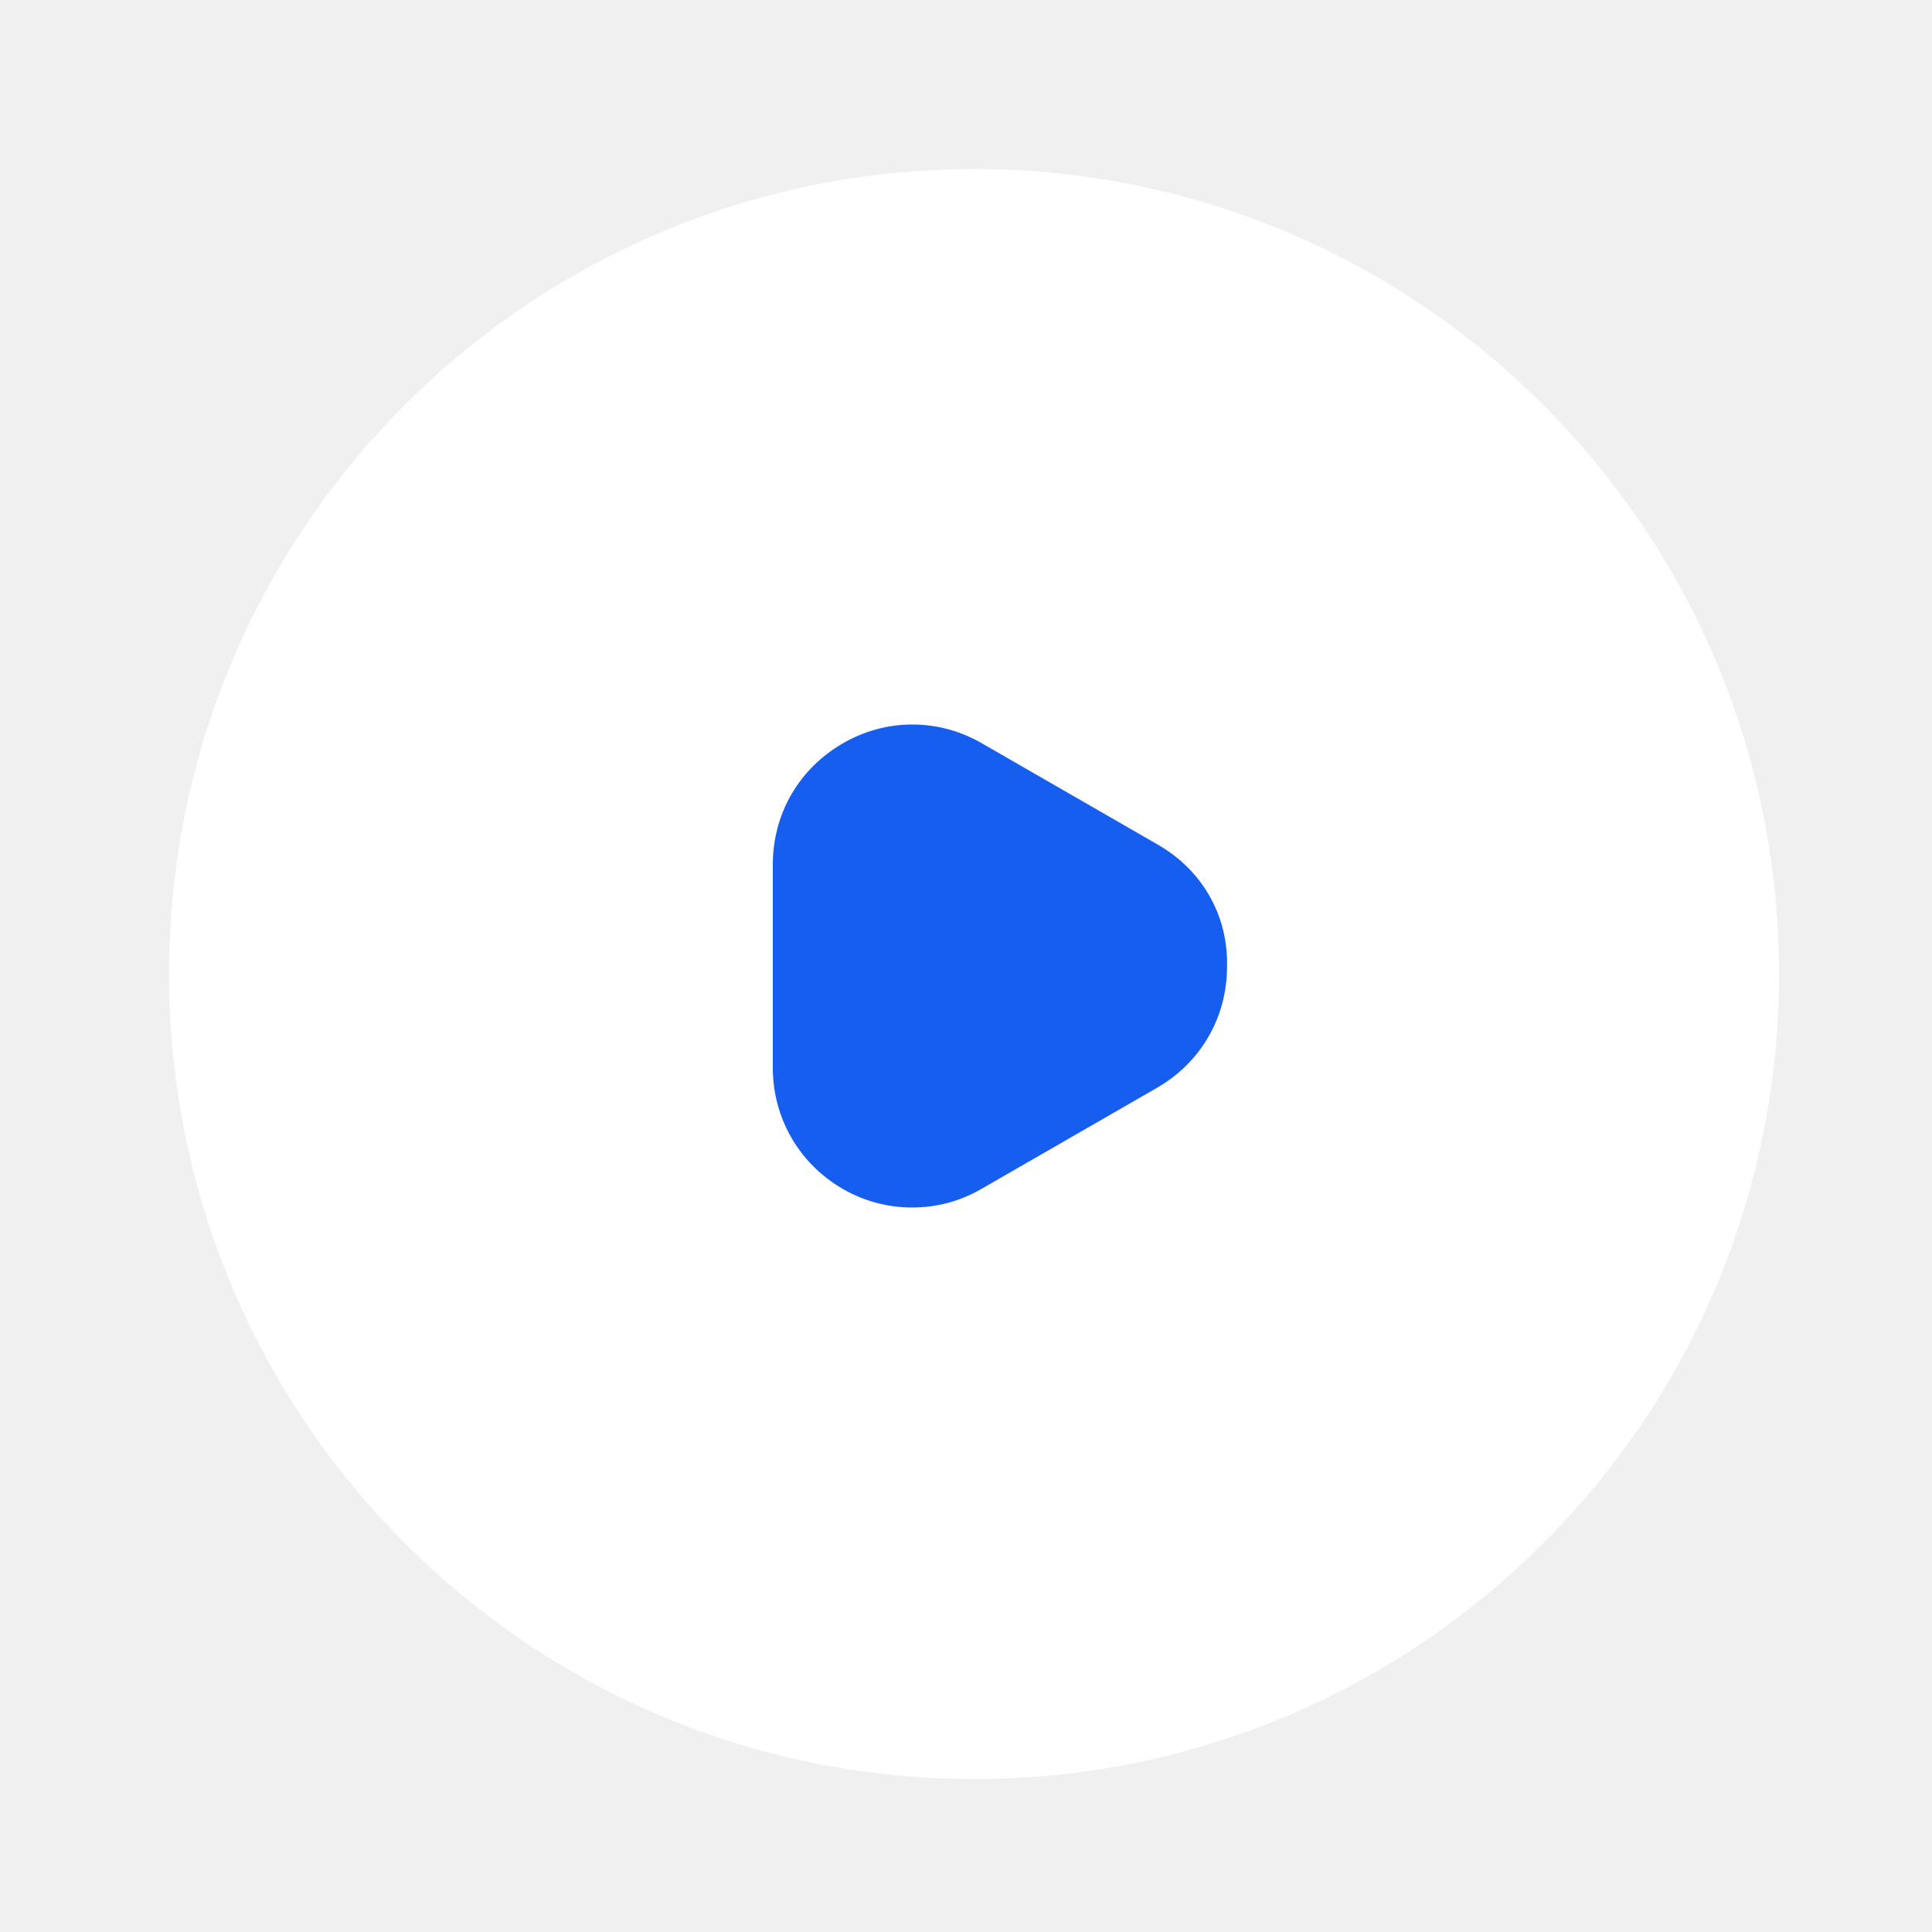
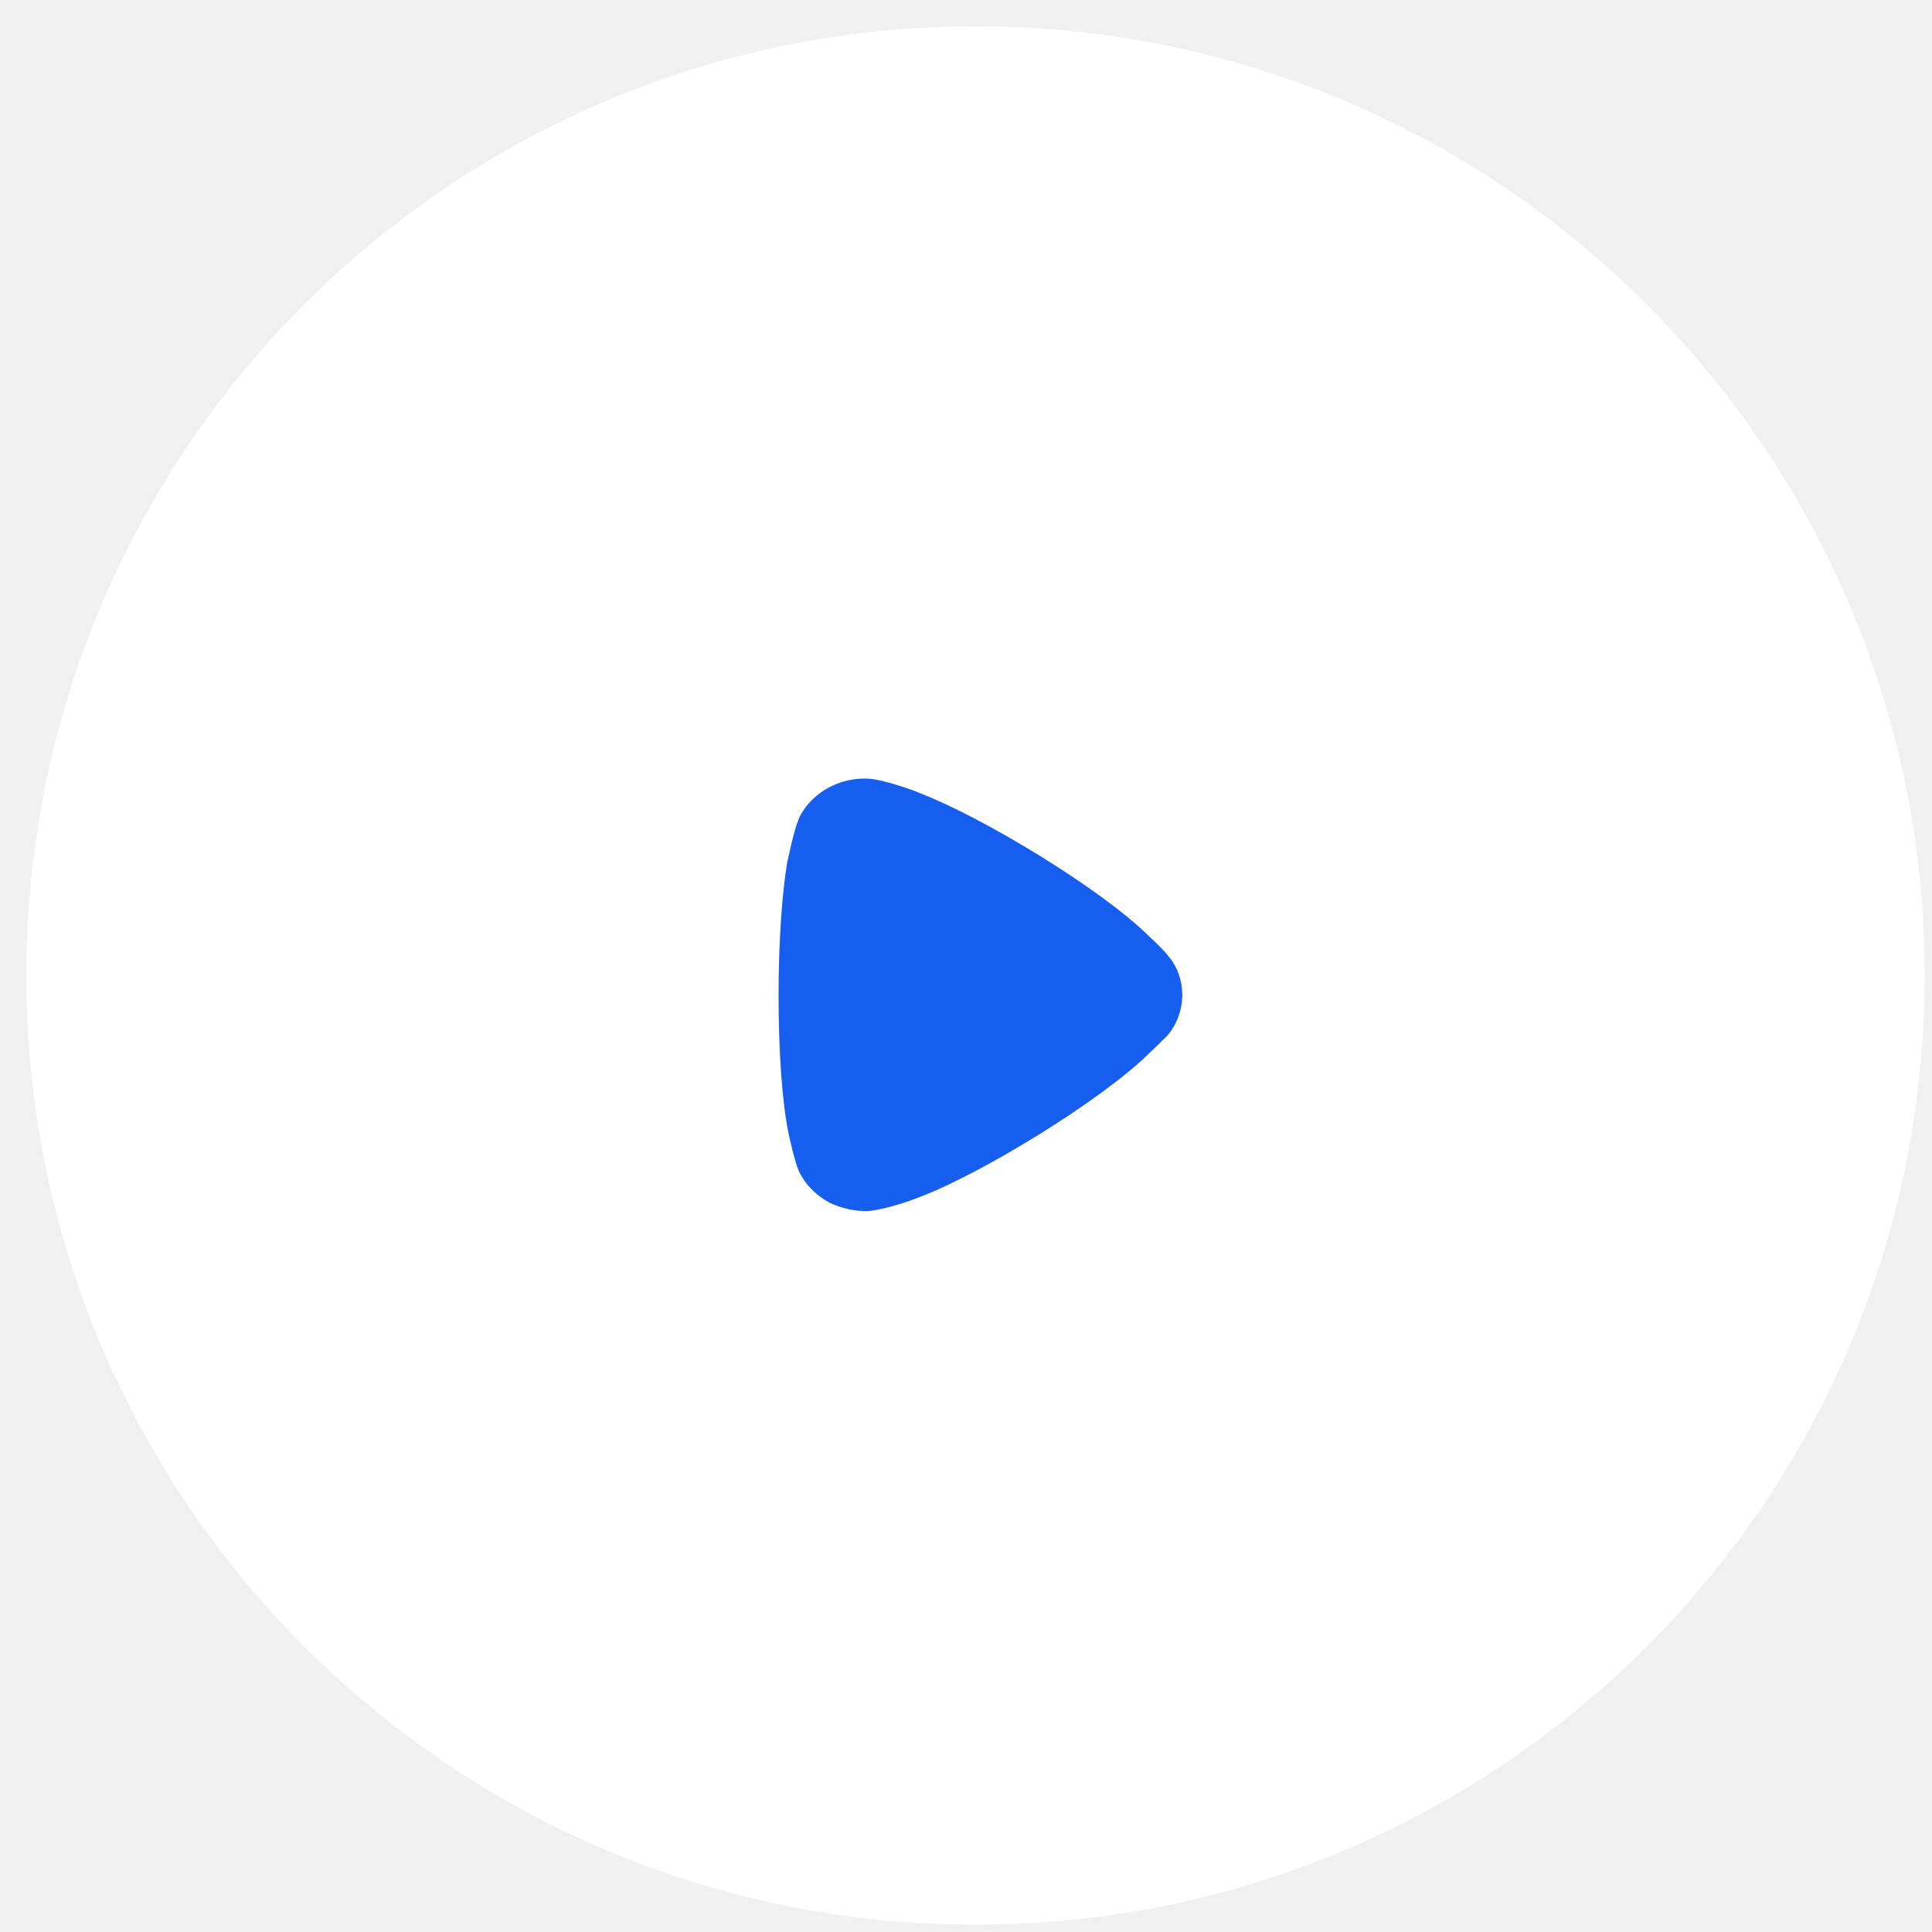
- <svg xmlns="http://www.w3.org/2000/svg" width="100" height="100" viewBox="0 0 100 100" fill="none">
-   <path d="M50.417 92.083C73.428 92.083 92.083 73.428 92.083 50.417C92.083 27.405 73.428 8.75 50.417 8.75C27.405 8.75 8.75 27.405 8.75 50.417C8.75 73.428 27.405 92.083 50.417 92.083Z" fill="white" />
-   <path d="M59.937 43.723L50.846 38.487C48.589 37.171 45.862 37.171 43.605 38.487C41.348 39.804 40 42.124 40 44.757V55.259C40 57.861 41.348 60.212 43.605 61.528C44.733 62.187 45.987 62.5 47.21 62.5C48.464 62.5 49.687 62.187 50.815 61.528L59.906 56.293C62.163 54.977 63.511 52.657 63.511 50.023C63.574 47.39 62.226 45.039 59.937 43.723Z" fill="#155EEF" />
+ <svg xmlns="http://www.w3.org/2000/svg" width="67" height="67" viewBox="0 0 67 67" fill="none">
+   <path d="M33.829 66.746C52.008 66.746 66.746 52.008 66.746 33.829C66.746 15.65 52.008 0.912 33.829 0.912C15.65 0.912 0.912 15.65 0.912 33.829C0.912 52.008 15.65 66.746 33.829 66.746Z" fill="white" />
+   <path d="M40.483 35.914C40.404 35.986 40.105 36.296 39.827 36.551C38.196 38.155 33.941 40.78 31.713 41.581C31.375 41.71 30.52 41.983 30.063 42C29.625 42 29.208 41.91 28.81 41.728C28.313 41.473 27.915 41.071 27.697 40.598C27.556 40.269 27.338 39.285 27.338 39.268C27.12 38.191 27 36.443 27 34.51C27 32.669 27.12 30.991 27.299 29.899C27.319 29.881 27.537 28.659 27.776 28.24C28.214 27.475 29.069 27 29.984 27H30.063C30.659 27.019 31.913 27.494 31.913 27.511C34.02 28.314 38.177 30.81 39.847 32.469C39.847 32.469 40.318 32.895 40.523 33.161C40.842 33.544 41 34.018 41 34.491C41 35.02 40.821 35.513 40.483 35.914Z" fill="#155EEF" />
</svg>
